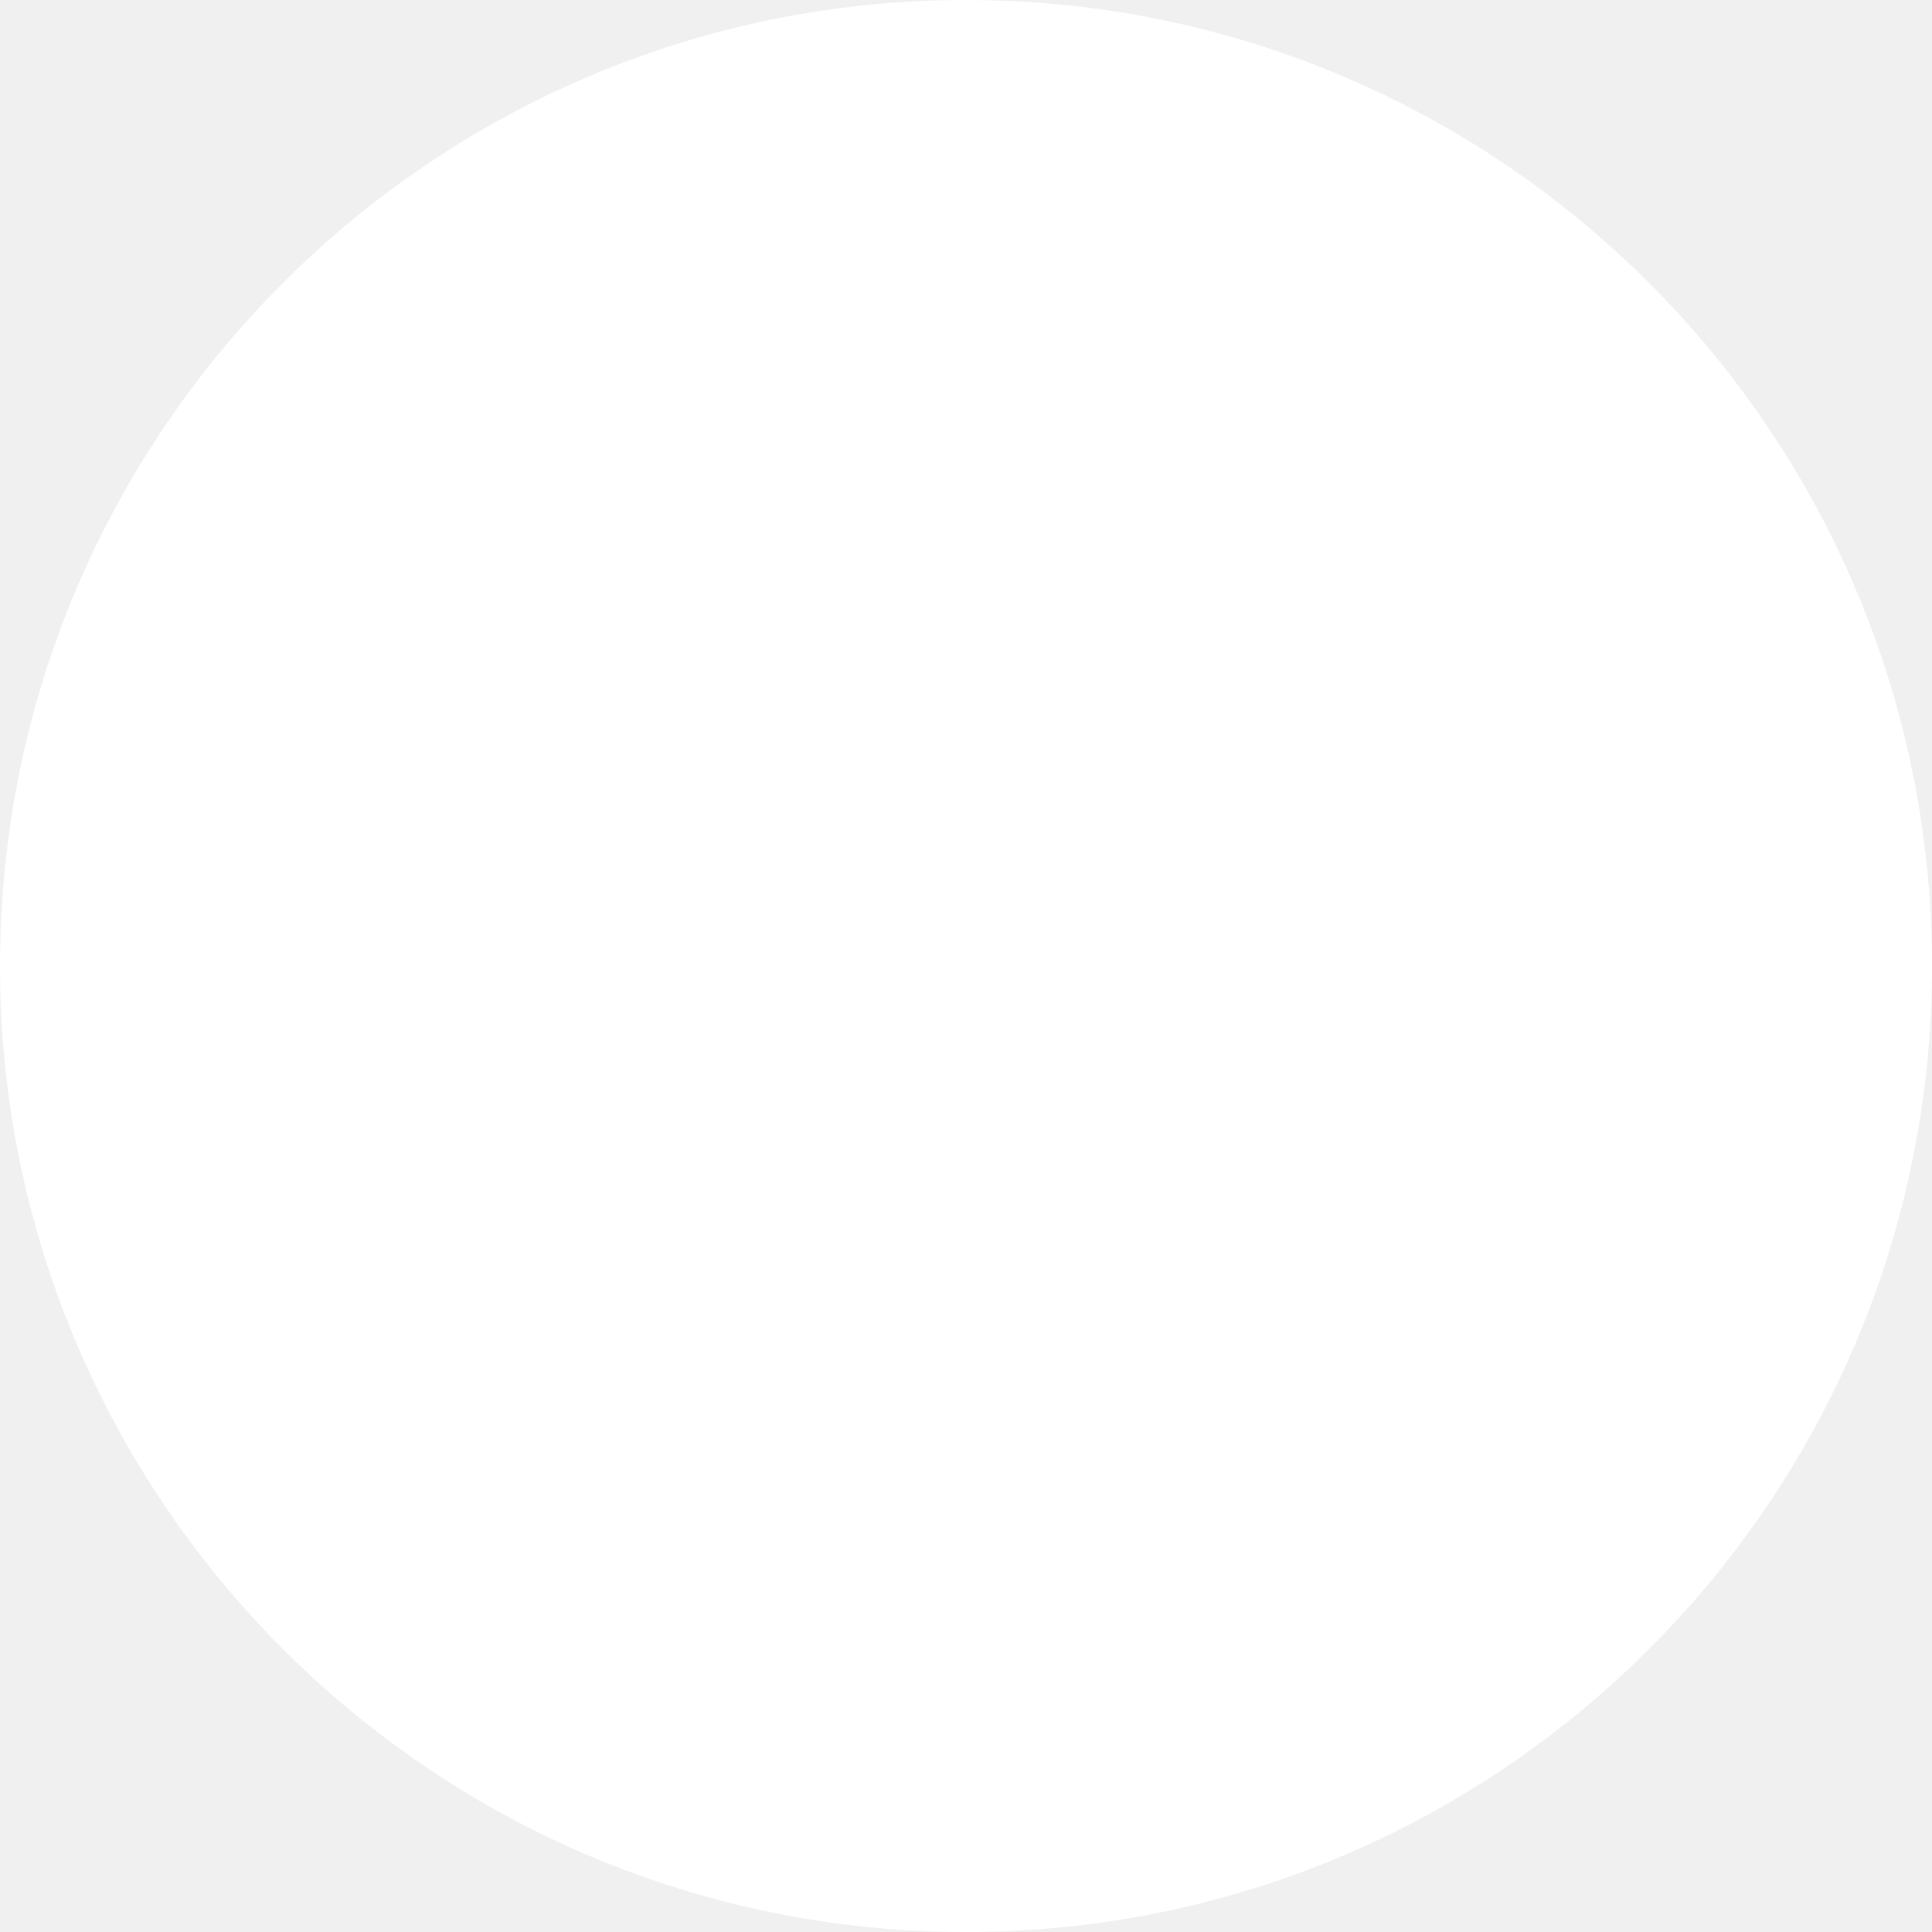
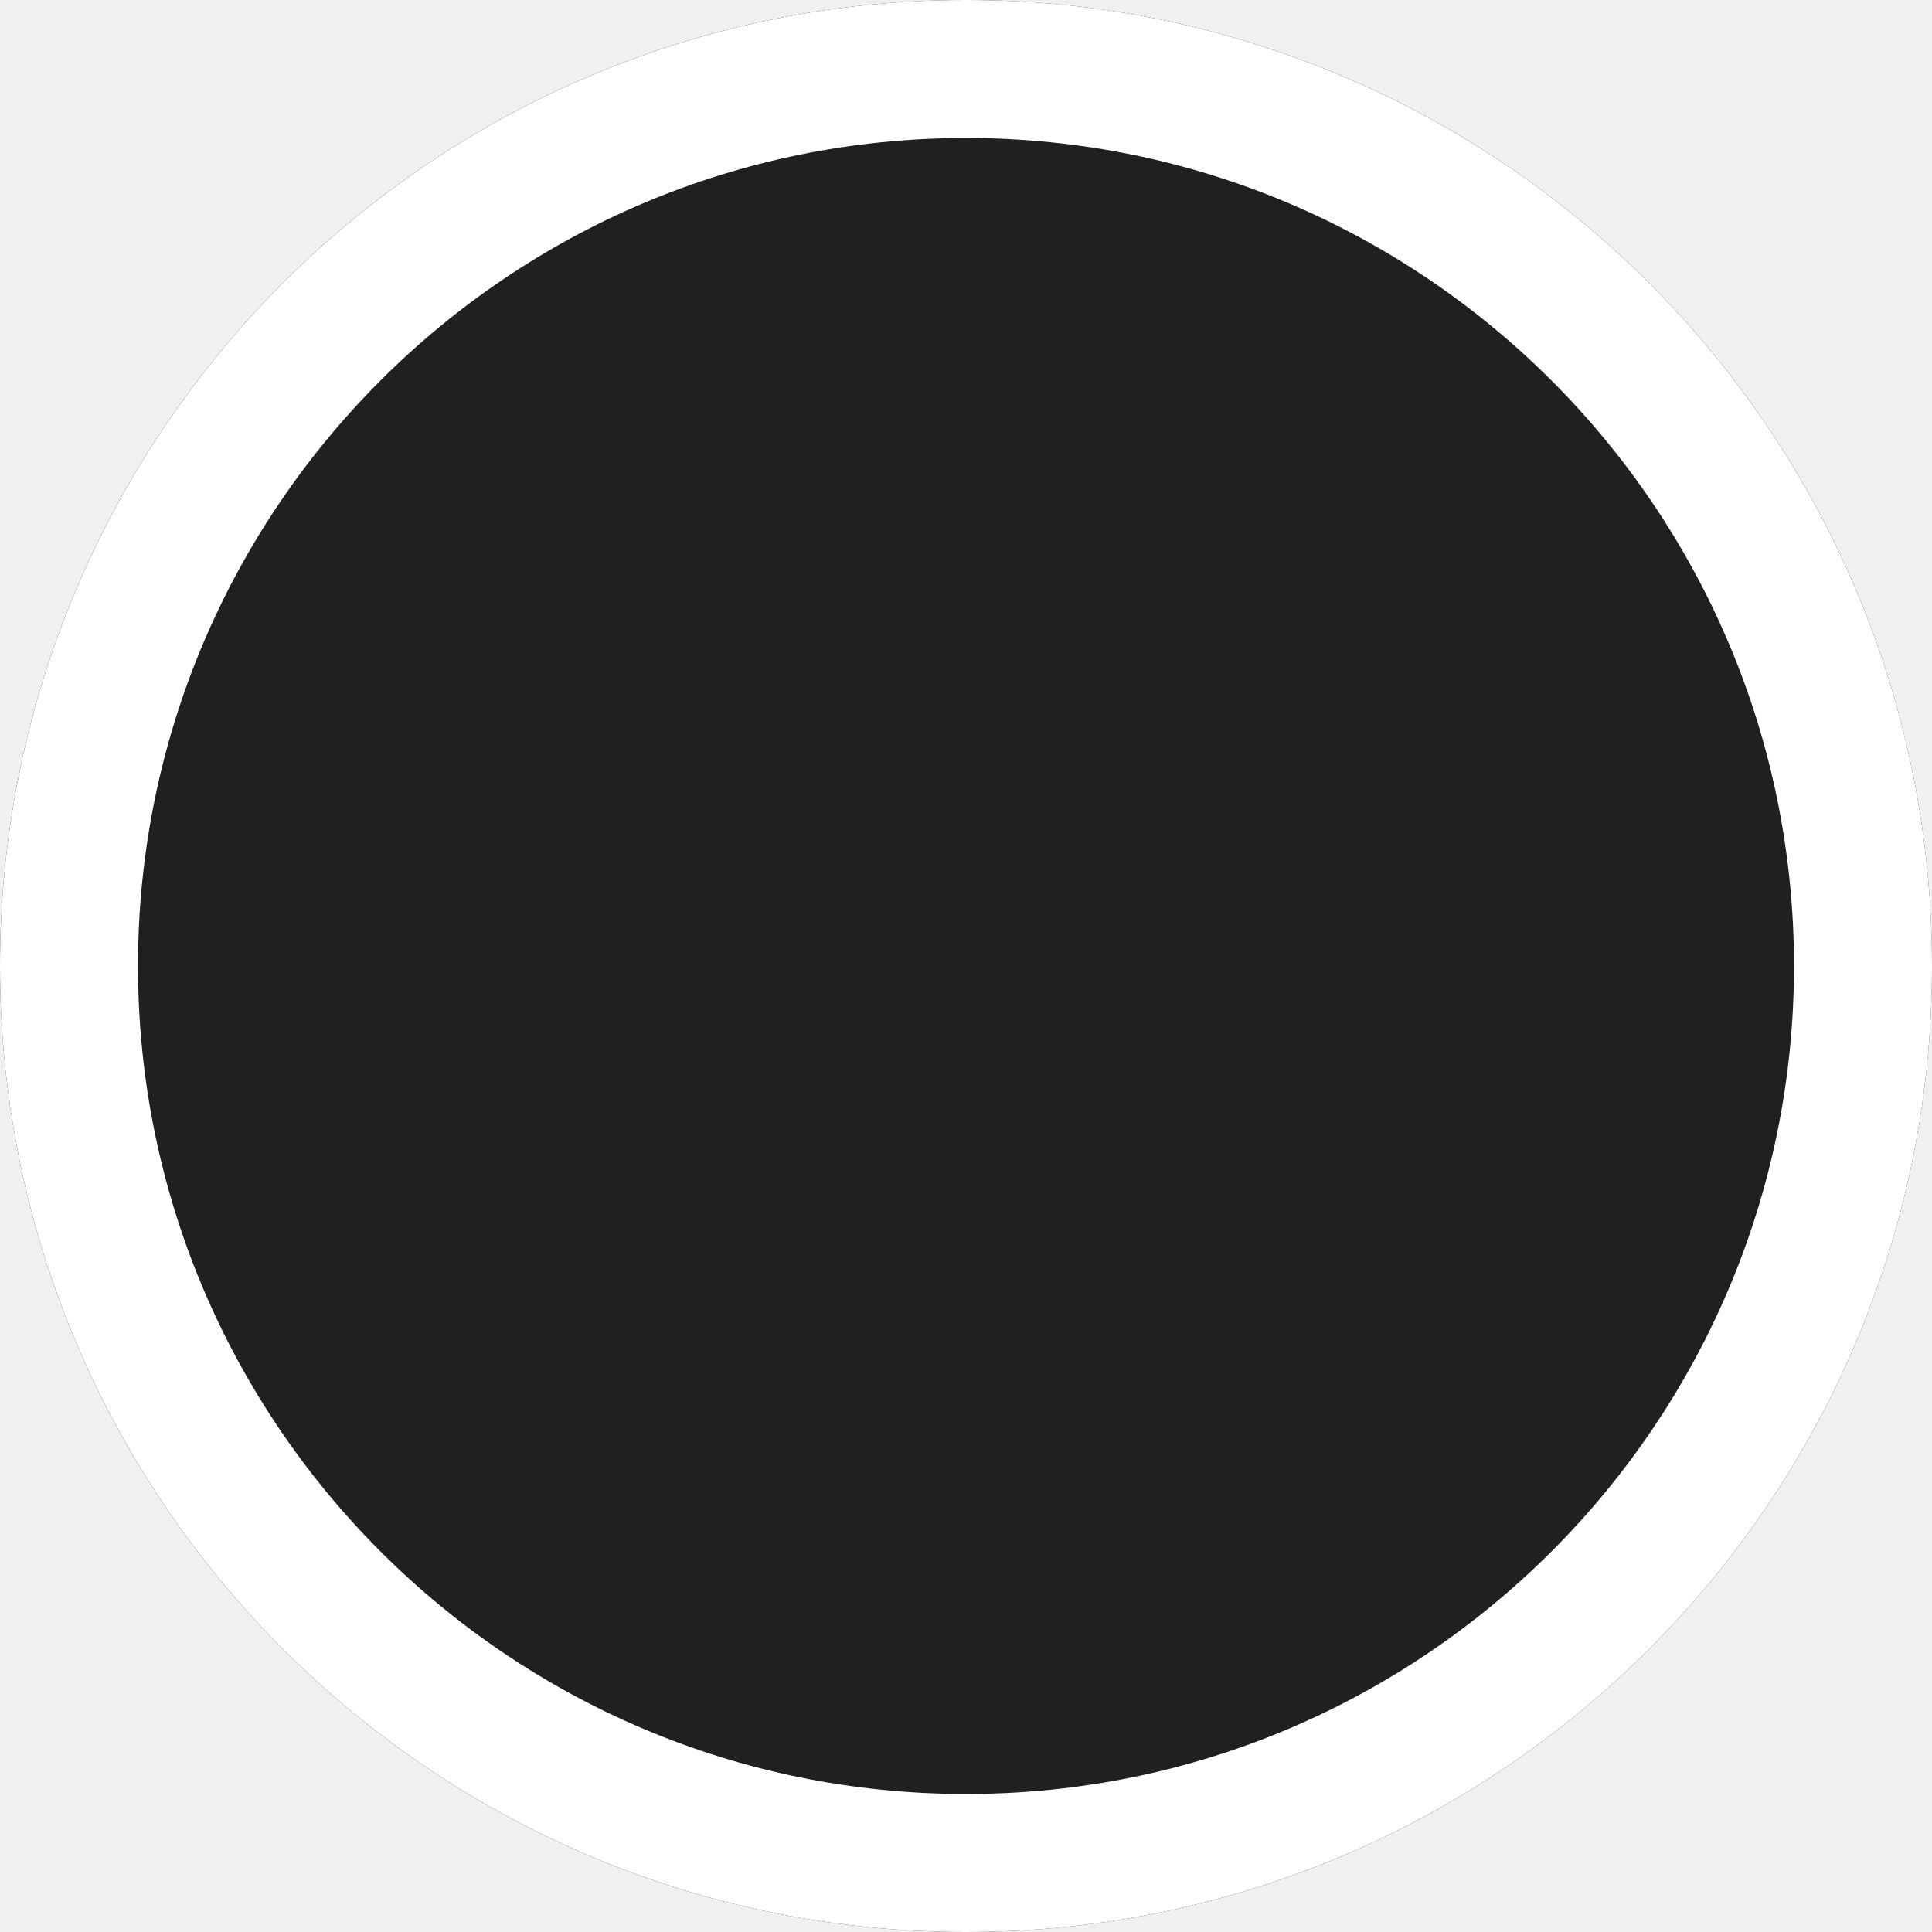
<svg xmlns="http://www.w3.org/2000/svg" width="28" height="28" viewBox="0 0 28 28">
-   <g id="Ellipse_2" data-name="Ellipse 2" fill="#fff" stroke="#202020" stroke-width="0">
+   <g id="Ellipse_2" data-name="Ellipse 2" fill="#202020" stroke="#fff" stroke-width="2">
    <circle cx="14" cy="14" r="14" stroke="none" />
    <circle cx="14" cy="14" r="13" fill="none" />
  </g>
</svg>
